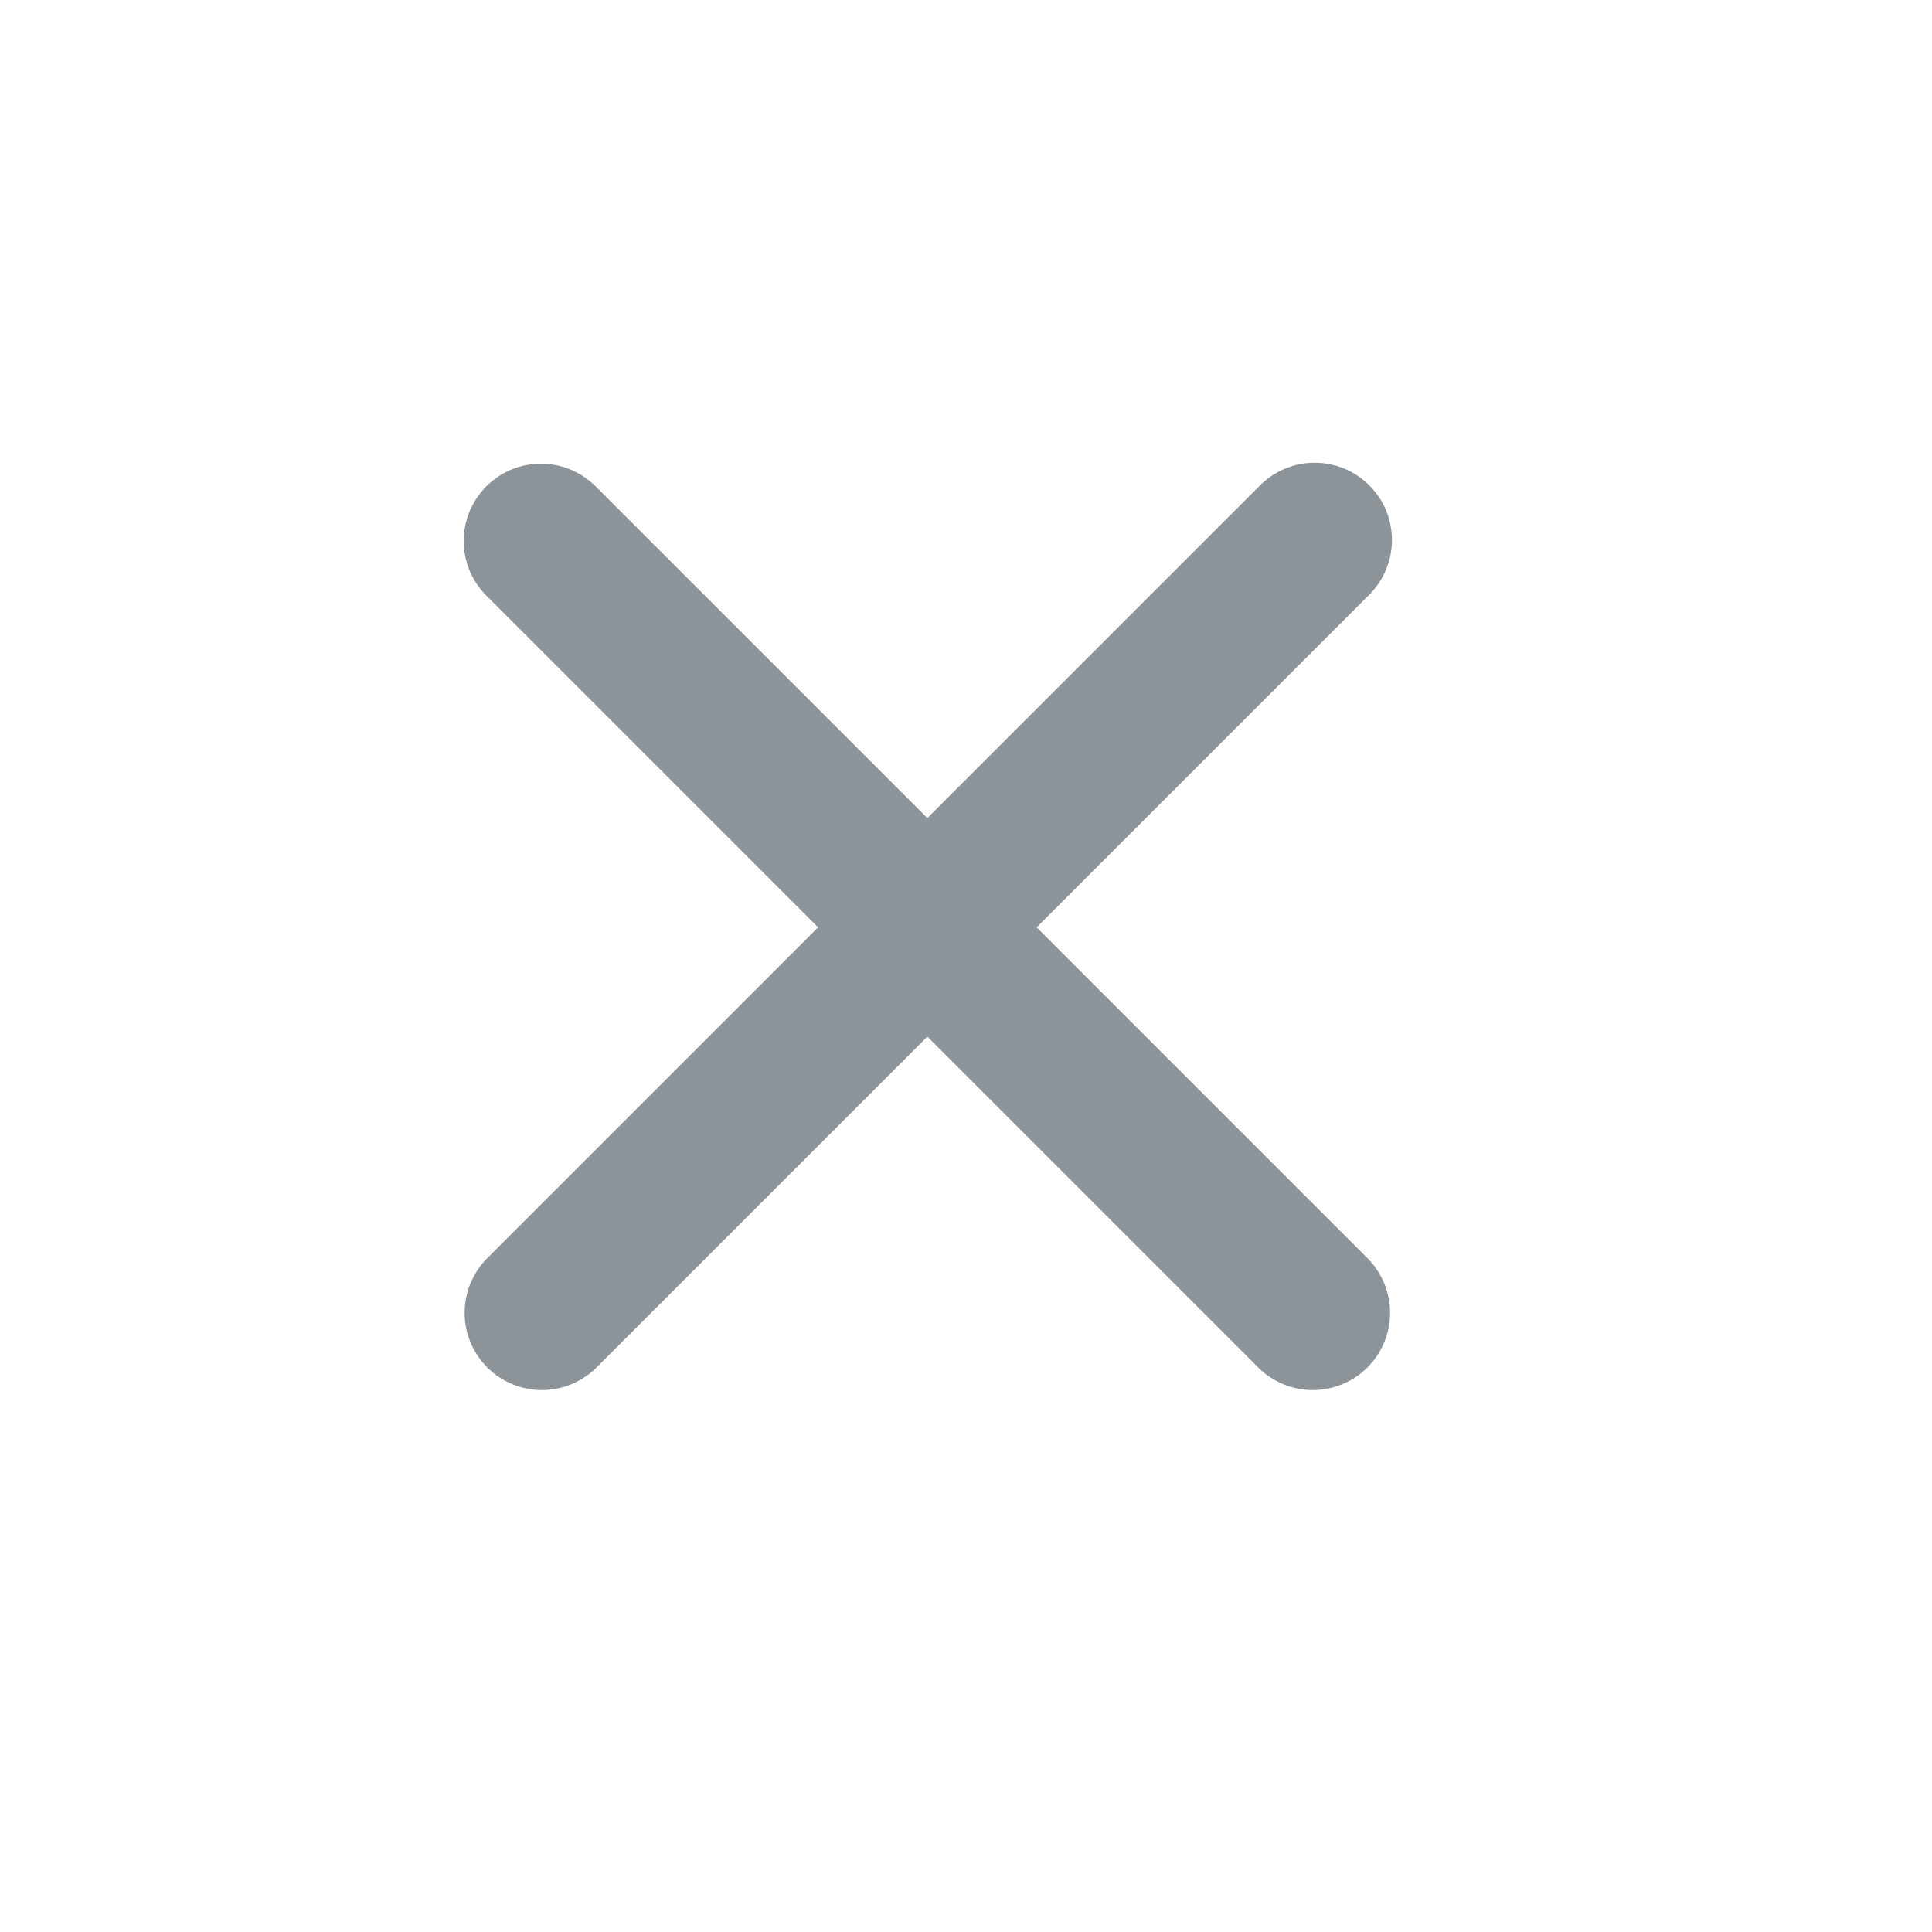
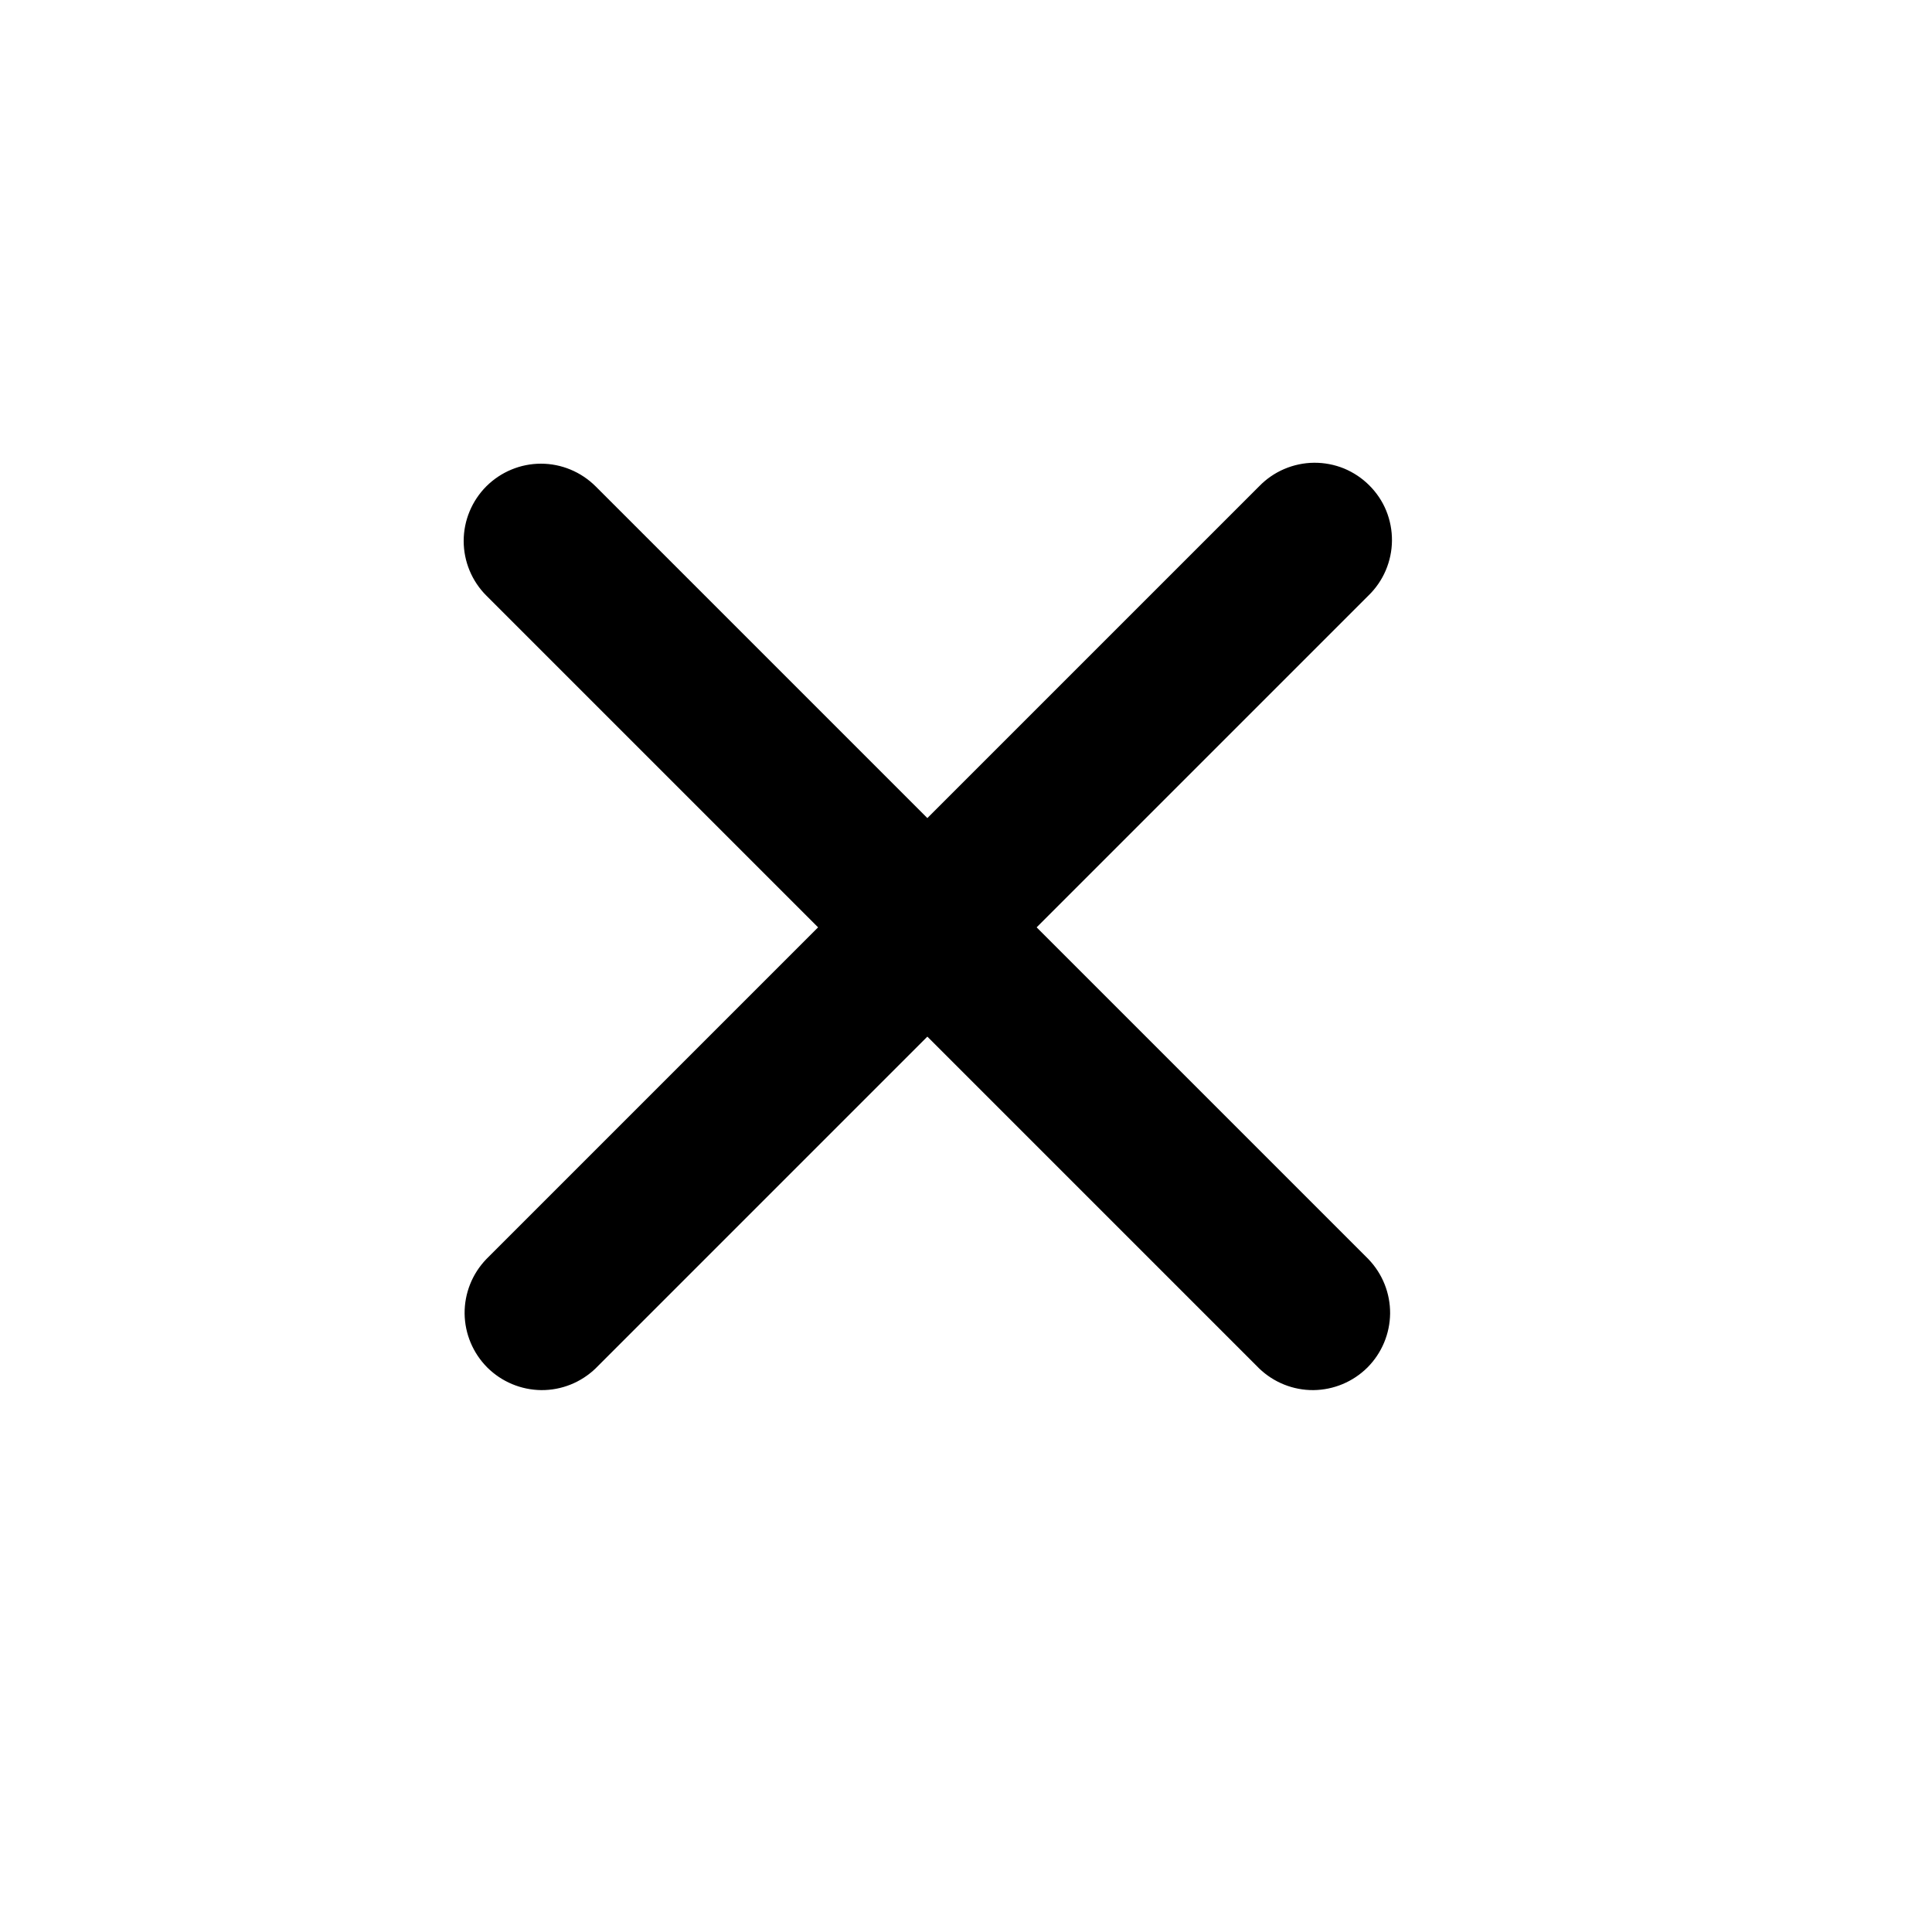
<svg xmlns="http://www.w3.org/2000/svg" width="25" height="25" viewBox="0 0 25 25" fill="none">
-   <path fill-rule="evenodd" clip-rule="evenodd" d="M6.293 6.293C6.481 6.106 6.735 6 7 6C7.265 6 7.519 6.106 7.707 6.293L12 10.586L16.293 6.293C16.385 6.198 16.496 6.121 16.618 6.069C16.74 6.017 16.871 5.989 17.004 5.988C17.136 5.987 17.268 6.012 17.391 6.062C17.514 6.113 17.625 6.187 17.719 6.281C17.813 6.375 17.888 6.486 17.938 6.609C17.988 6.732 18.013 6.864 18.012 6.996C18.011 7.129 17.983 7.26 17.931 7.382C17.879 7.504 17.802 7.615 17.707 7.707L13.414 12L17.707 16.293C17.889 16.482 17.99 16.734 17.988 16.997C17.985 17.259 17.88 17.509 17.695 17.695C17.509 17.88 17.259 17.985 16.996 17.988C16.734 17.99 16.482 17.889 16.293 17.707L12 13.414L7.707 17.707C7.518 17.889 7.266 17.99 7.004 17.988C6.741 17.985 6.491 17.88 6.305 17.695C6.12 17.509 6.015 17.259 6.012 16.997C6.01 16.734 6.111 16.482 6.293 16.293L10.586 12L6.293 7.707C6.106 7.52 6 7.265 6 7C6 6.735 6.106 6.481 6.293 6.293Z" fill="#8C9399" />
+   <path fill-rule="evenodd" fill="currentColor" clip-rule="evenodd" d="M6.293 6.293C6.481 6.106 6.735 6 7 6C7.265 6 7.519 6.106 7.707 6.293L12 10.586L16.293 6.293C16.385 6.198 16.496 6.121 16.618 6.069C16.74 6.017 16.871 5.989 17.004 5.988C17.136 5.987 17.268 6.012 17.391 6.062C17.514 6.113 17.625 6.187 17.719 6.281C17.813 6.375 17.888 6.486 17.938 6.609C17.988 6.732 18.013 6.864 18.012 6.996C18.011 7.129 17.983 7.26 17.931 7.382C17.879 7.504 17.802 7.615 17.707 7.707L13.414 12L17.707 16.293C17.889 16.482 17.99 16.734 17.988 16.997C17.985 17.259 17.88 17.509 17.695 17.695C17.509 17.88 17.259 17.985 16.996 17.988C16.734 17.99 16.482 17.889 16.293 17.707L12 13.414L7.707 17.707C7.518 17.889 7.266 17.99 7.004 17.988C6.741 17.985 6.491 17.88 6.305 17.695C6.12 17.509 6.015 17.259 6.012 16.997C6.01 16.734 6.111 16.482 6.293 16.293L10.586 12L6.293 7.707C6.106 7.52 6 7.265 6 7C6 6.735 6.106 6.481 6.293 6.293Z" />
</svg>
